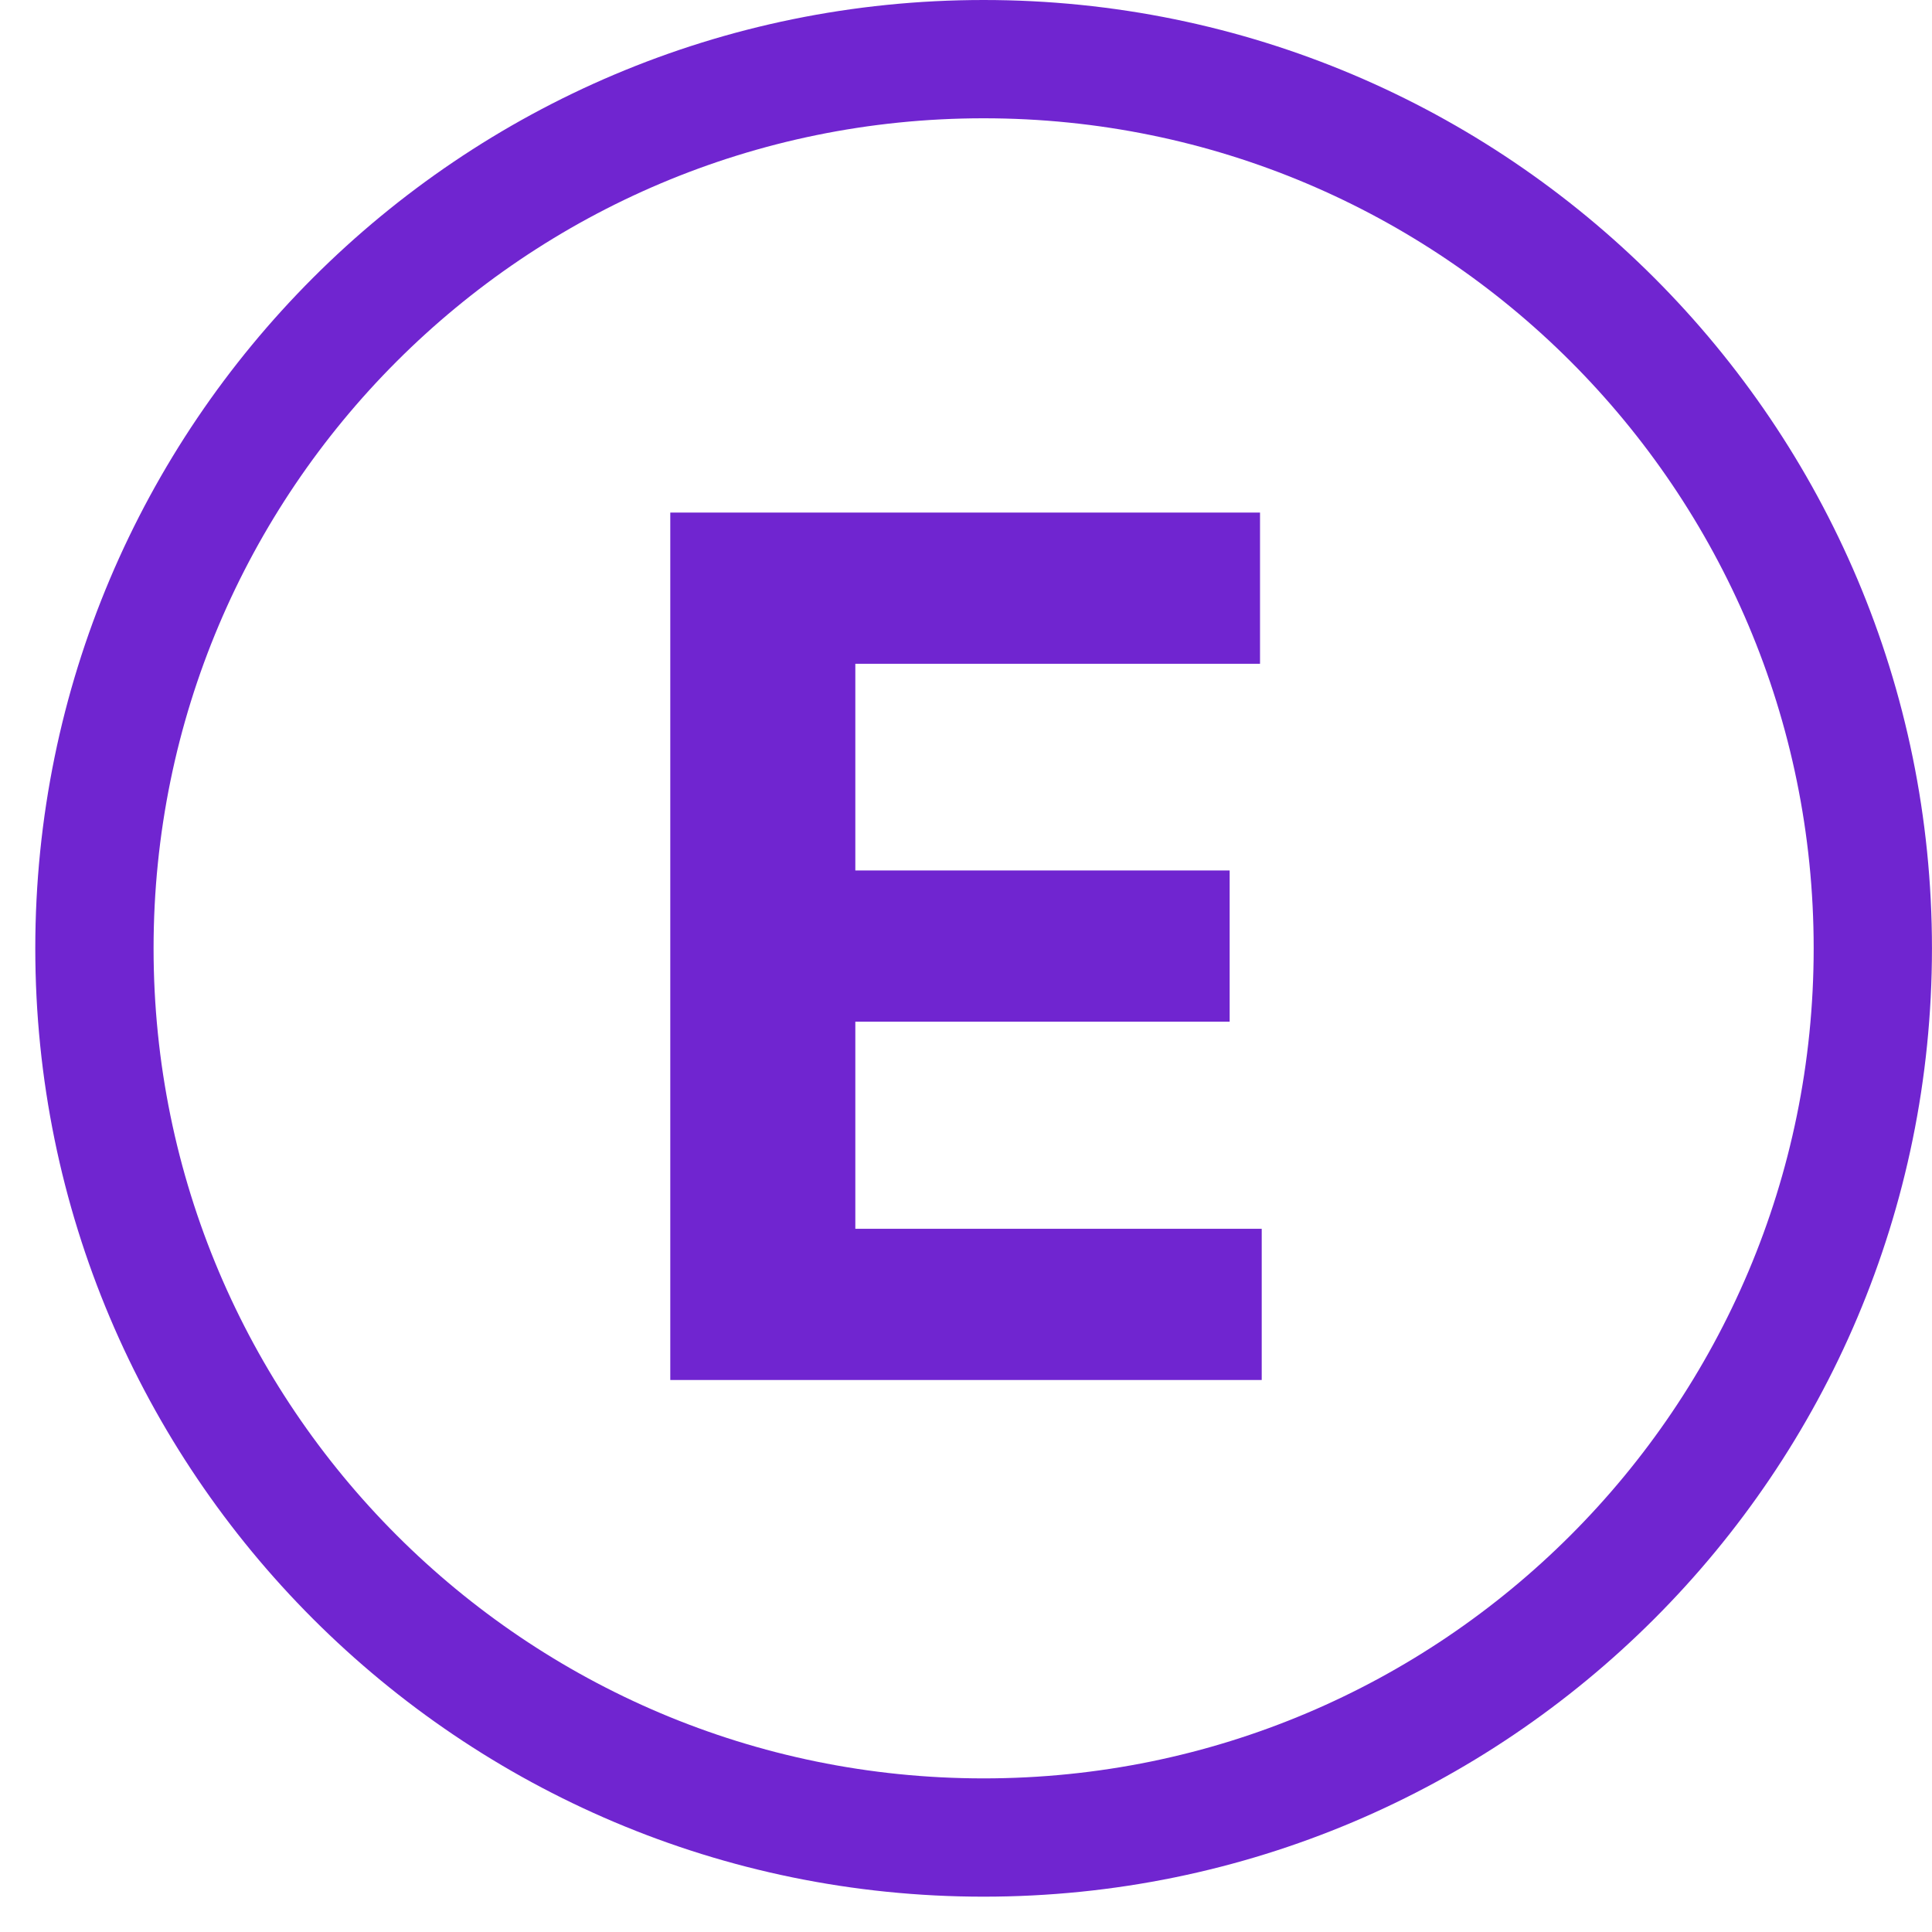
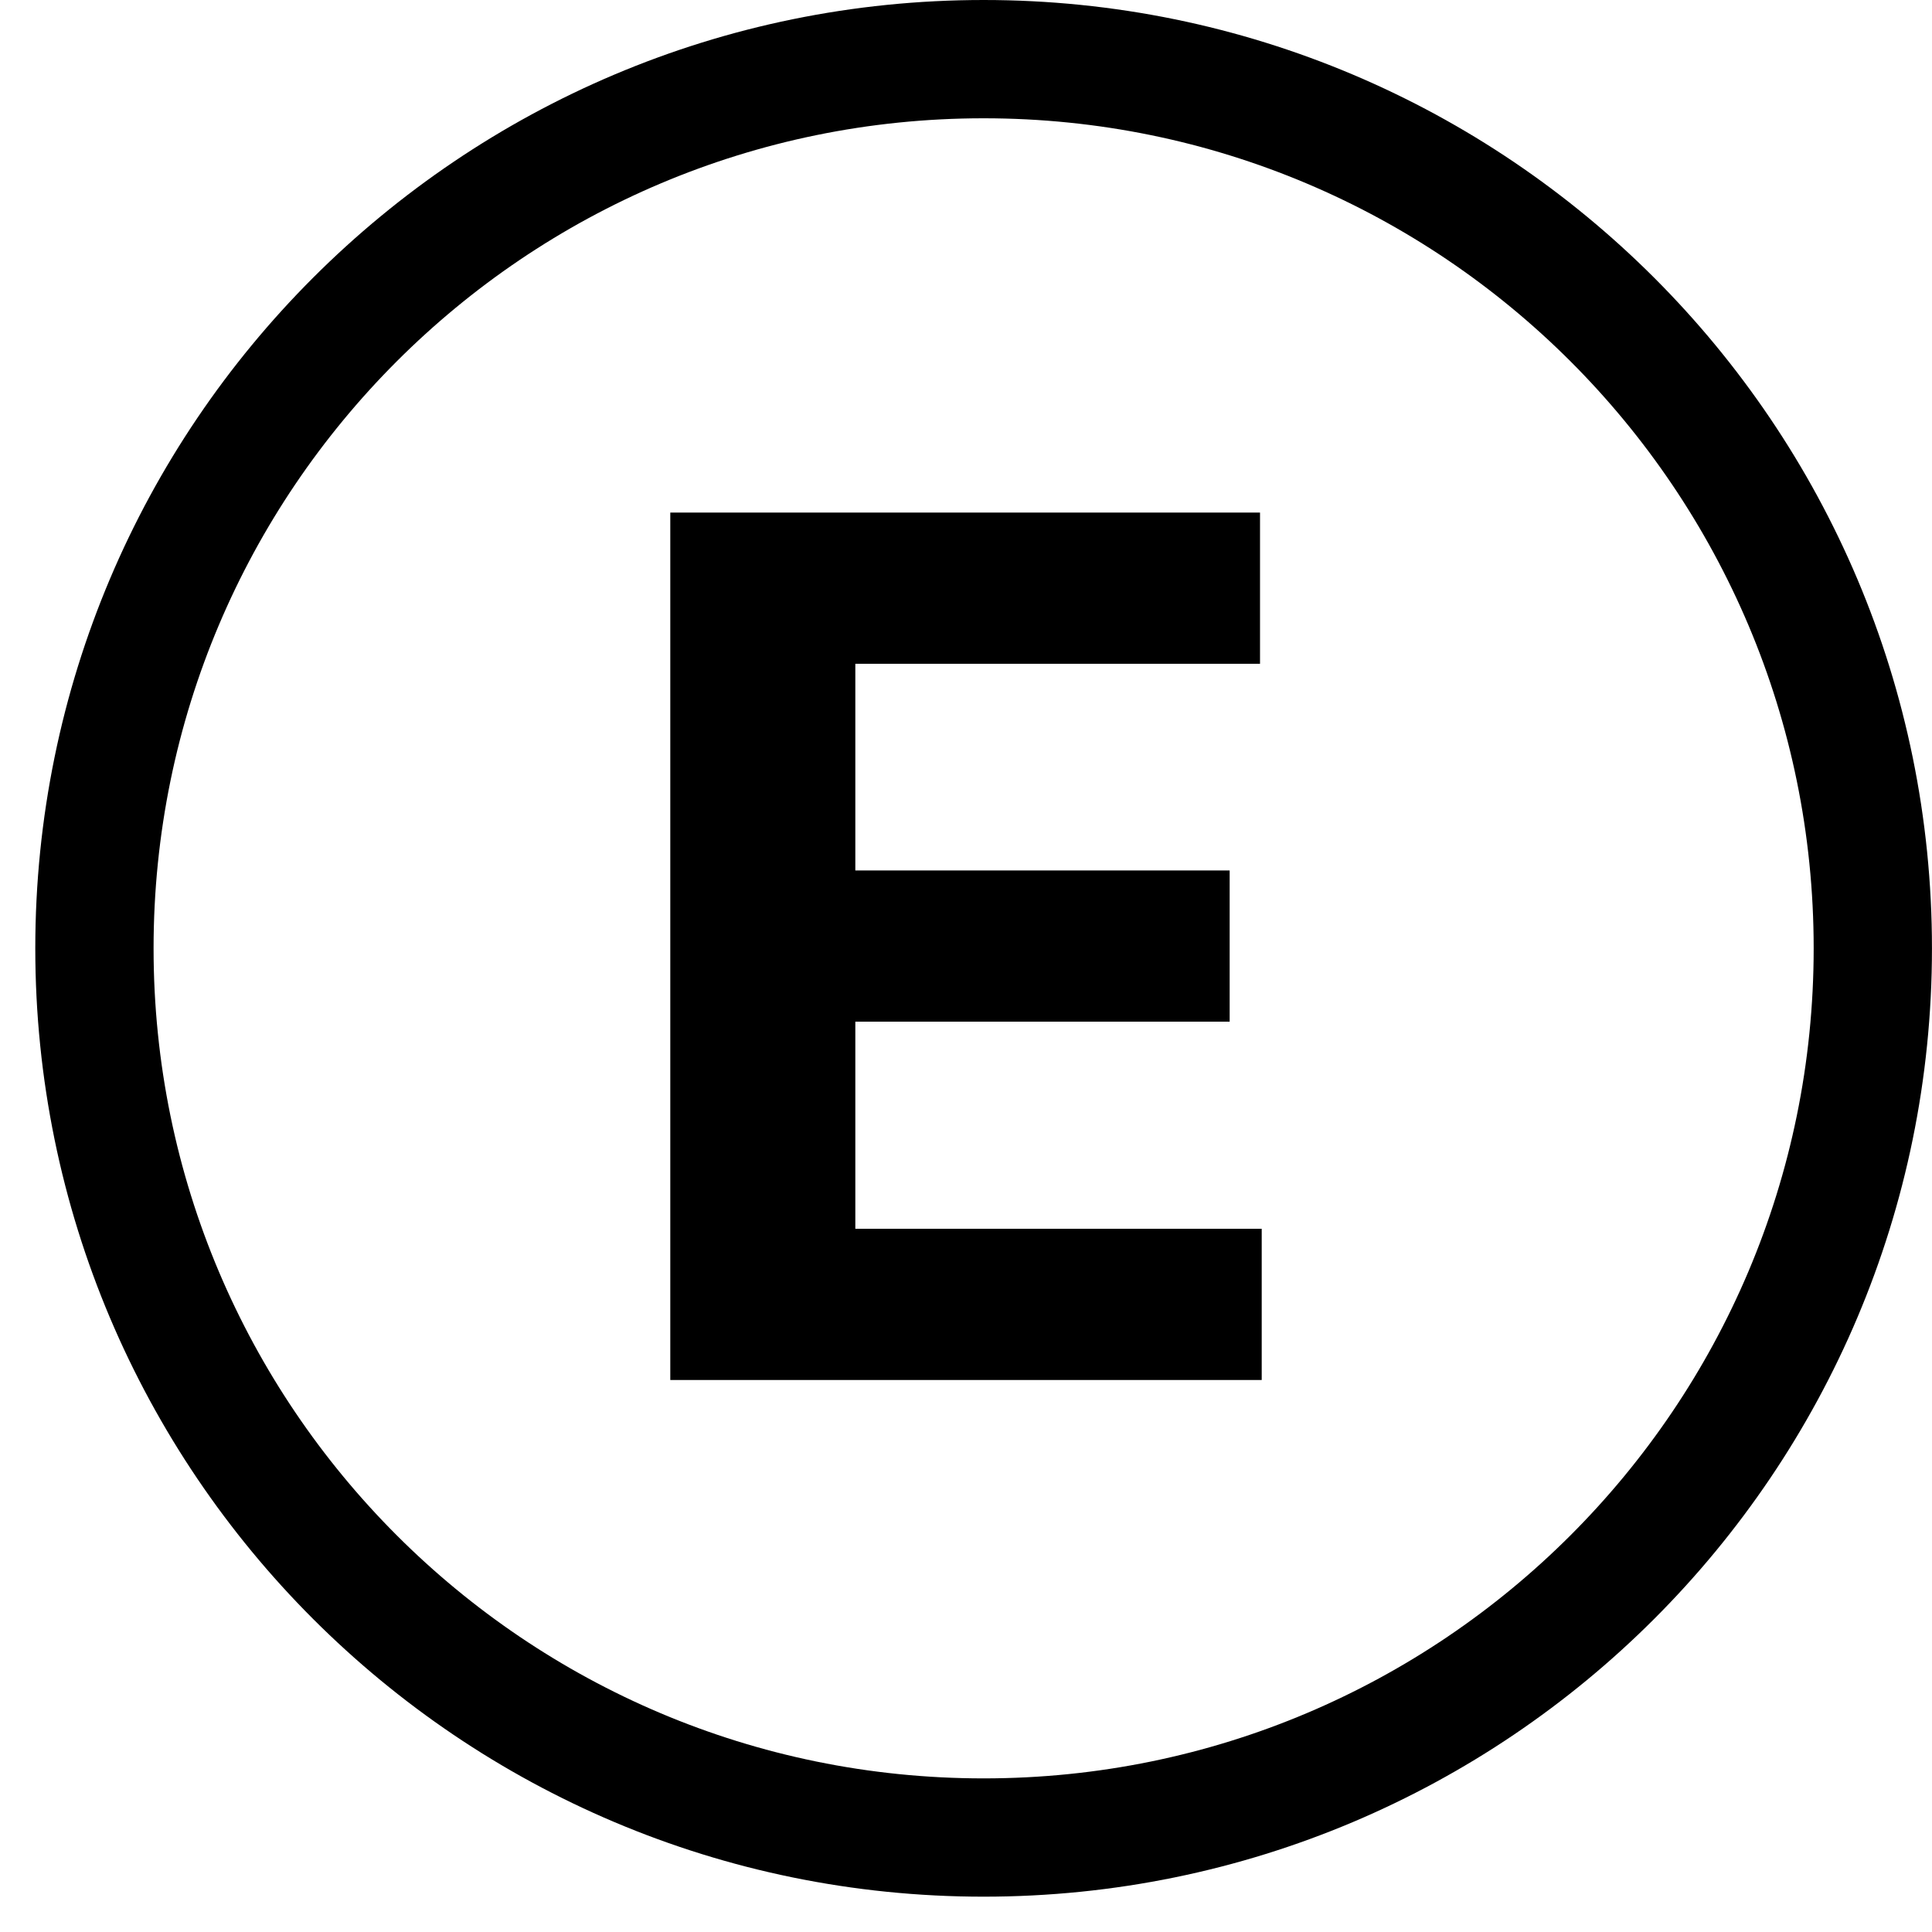
<svg xmlns="http://www.w3.org/2000/svg" width="49" height="49" viewBox="0 0 49 49" fill="none">
-   <circle cx="24.947" cy="24.052" r="22.552" stroke="#7025D0" stroke-width="3" />
-   <path d="M17 35V13H31.957V16.835H21.693V22.077H31.187V25.912H21.693V31.165H32V35H17Z" fill="#7025D0" />
+   <circle cx="24.947" cy="24.052" r="22.552" stroke="currentColor" stroke-width="3" />
+   <path d="M17 35V13H31.957V16.835H21.693V22.077H31.187V25.912H21.693V31.165H32V35H17Z" fill="currentColor" />
</svg>
